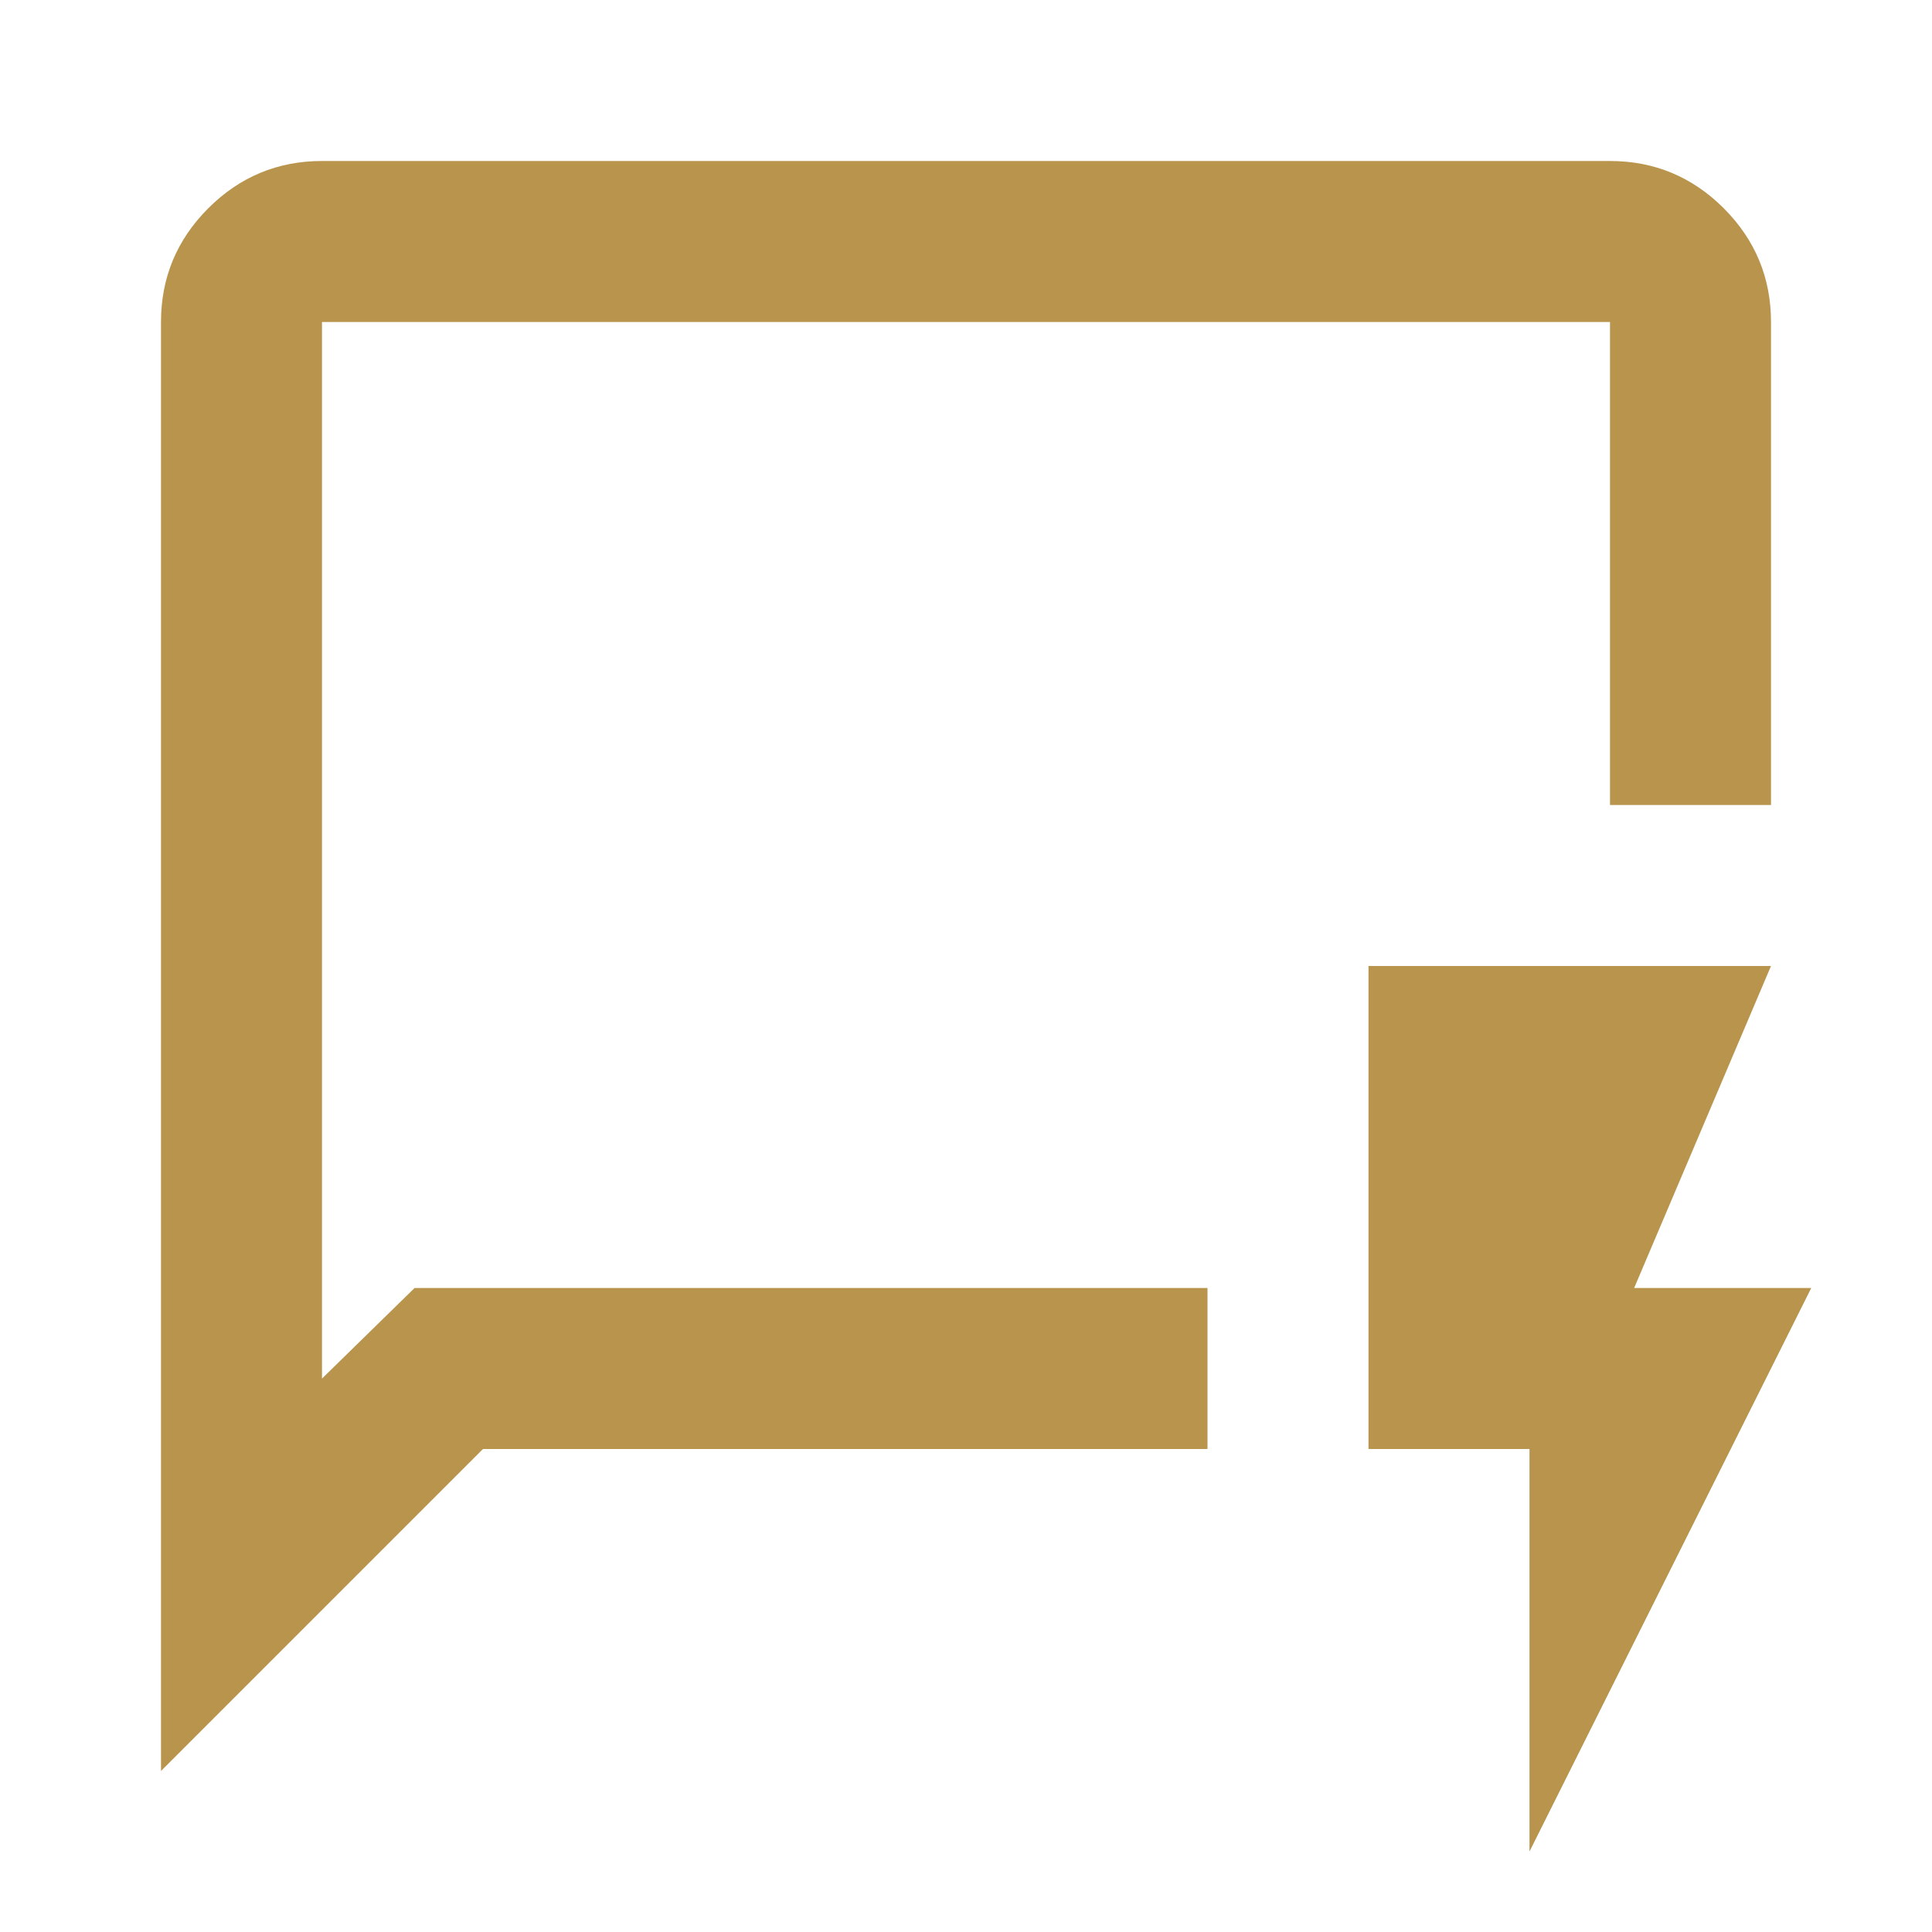
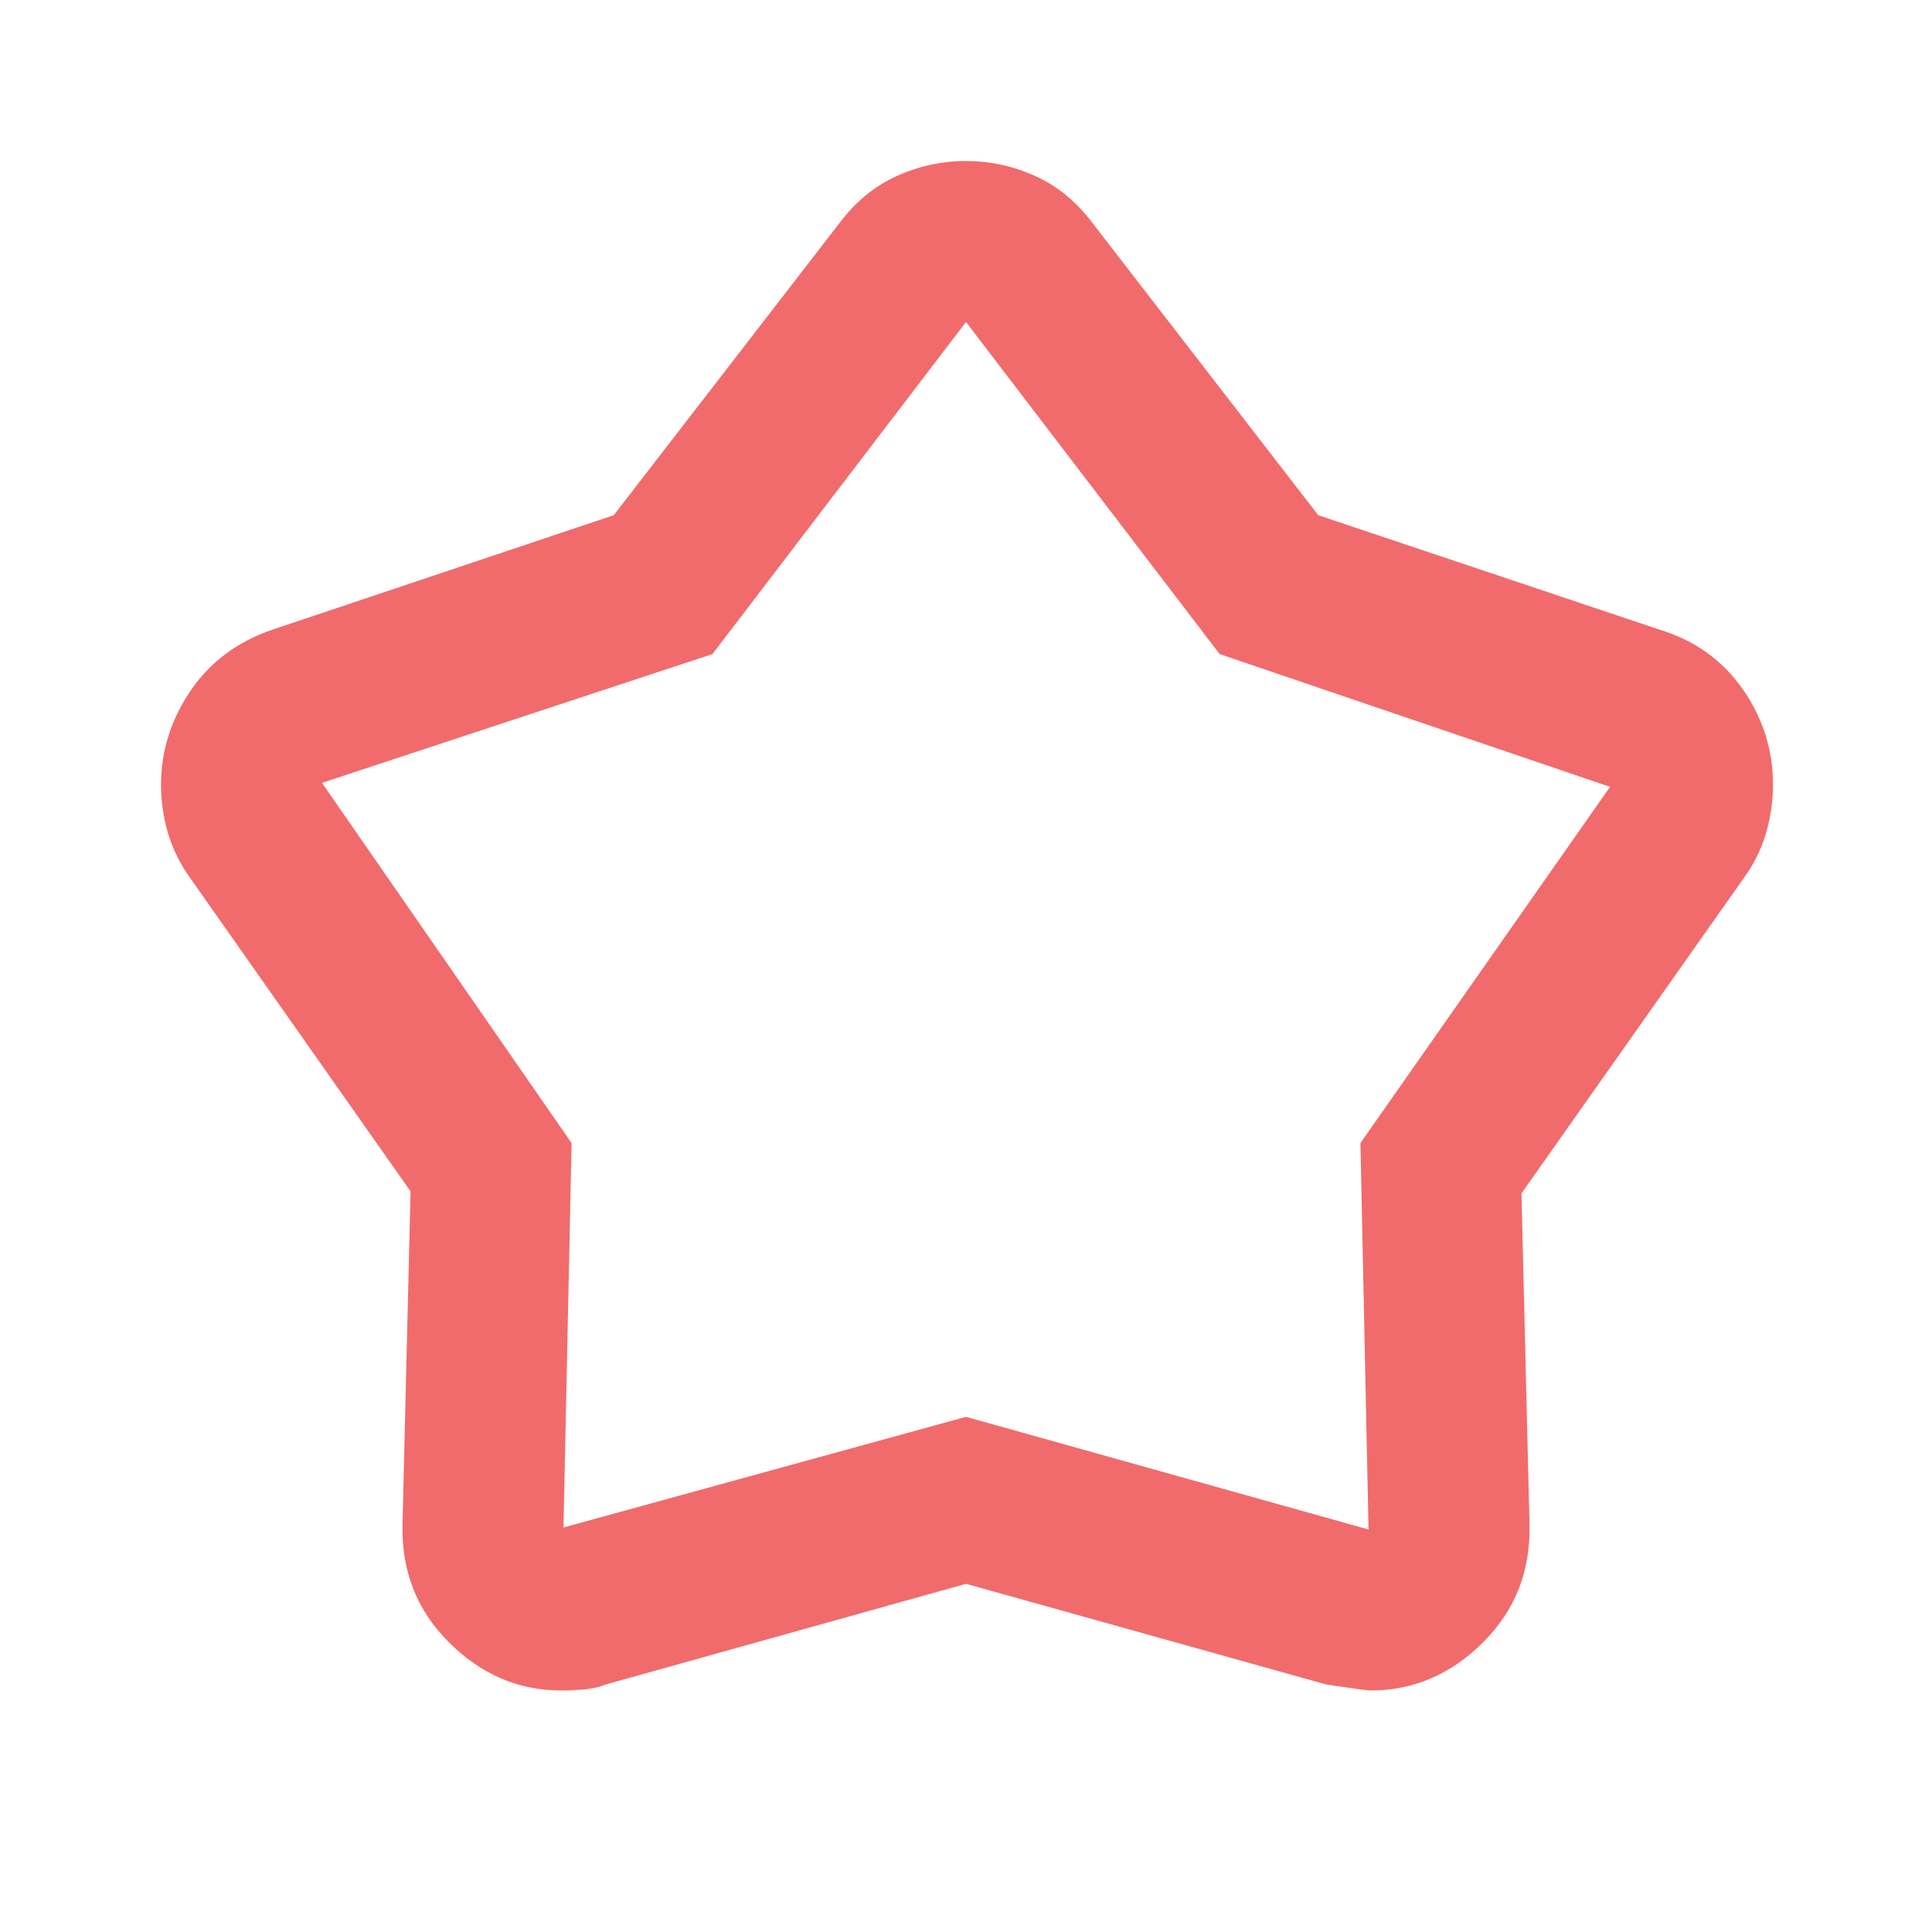
- <svg xmlns="http://www.w3.org/2000/svg" width="24" height="24" viewBox="0 0 24 24" fill="none">
-   <g id="Frame">
-     <path id="Vector" d="M2 22V4C2 3.45 2.196 2.979 2.587 2.587C2.979 2.196 3.45 2 4 2H20C20.55 2 21.021 2.196 21.413 2.587C21.804 2.979 22 3.45 22 4V10H20V4H4V17.125L5.15 16H15V18H6L2 22ZM19 23V18H17V12H22L20.3 16H22.5L19 23Z" fill="#B9944C" />
-   </g>
+ <svg xmlns="http://www.w3.org/2000/svg" width="26" height="26" viewBox="0 0 26 26" fill="none">
+   <path d="M8.26 6.933L11.294 3.006C11.51 2.717 11.768 2.505 12.066 2.37C12.364 2.234 12.675 2.167 13 2.167C13.325 2.167 13.636 2.234 13.934 2.37C14.232 2.505 14.49 2.717 14.706 3.006L17.74 6.933L22.344 8.477C22.813 8.621 23.183 8.888 23.454 9.276C23.725 9.664 23.86 10.093 23.86 10.562C23.86 10.779 23.829 10.996 23.766 11.213C23.703 11.429 23.599 11.637 23.454 11.835L20.475 16.06L20.583 20.502C20.601 21.134 20.394 21.667 19.96 22.1C19.527 22.533 19.021 22.75 18.444 22.75C18.408 22.75 18.209 22.723 17.848 22.669L13 21.314L8.152 22.669C8.062 22.705 7.963 22.727 7.854 22.736C7.746 22.745 7.647 22.75 7.556 22.75C6.978 22.75 6.473 22.533 6.04 22.1C5.606 21.667 5.399 21.134 5.417 20.502L5.525 16.033L2.573 11.835C2.428 11.637 2.325 11.429 2.261 11.213C2.198 10.996 2.167 10.779 2.167 10.562C2.167 10.111 2.298 9.691 2.559 9.303C2.821 8.915 3.187 8.64 3.656 8.477L8.26 6.933ZM9.588 8.802L4.333 10.535L7.692 15.383L7.583 20.556L13 19.067L18.417 20.583L18.308 15.383L21.667 10.589L16.413 8.802L13 4.333L9.588 8.802Z" fill="#EB2D2E" fill-opacity="0.7" />
</svg>
